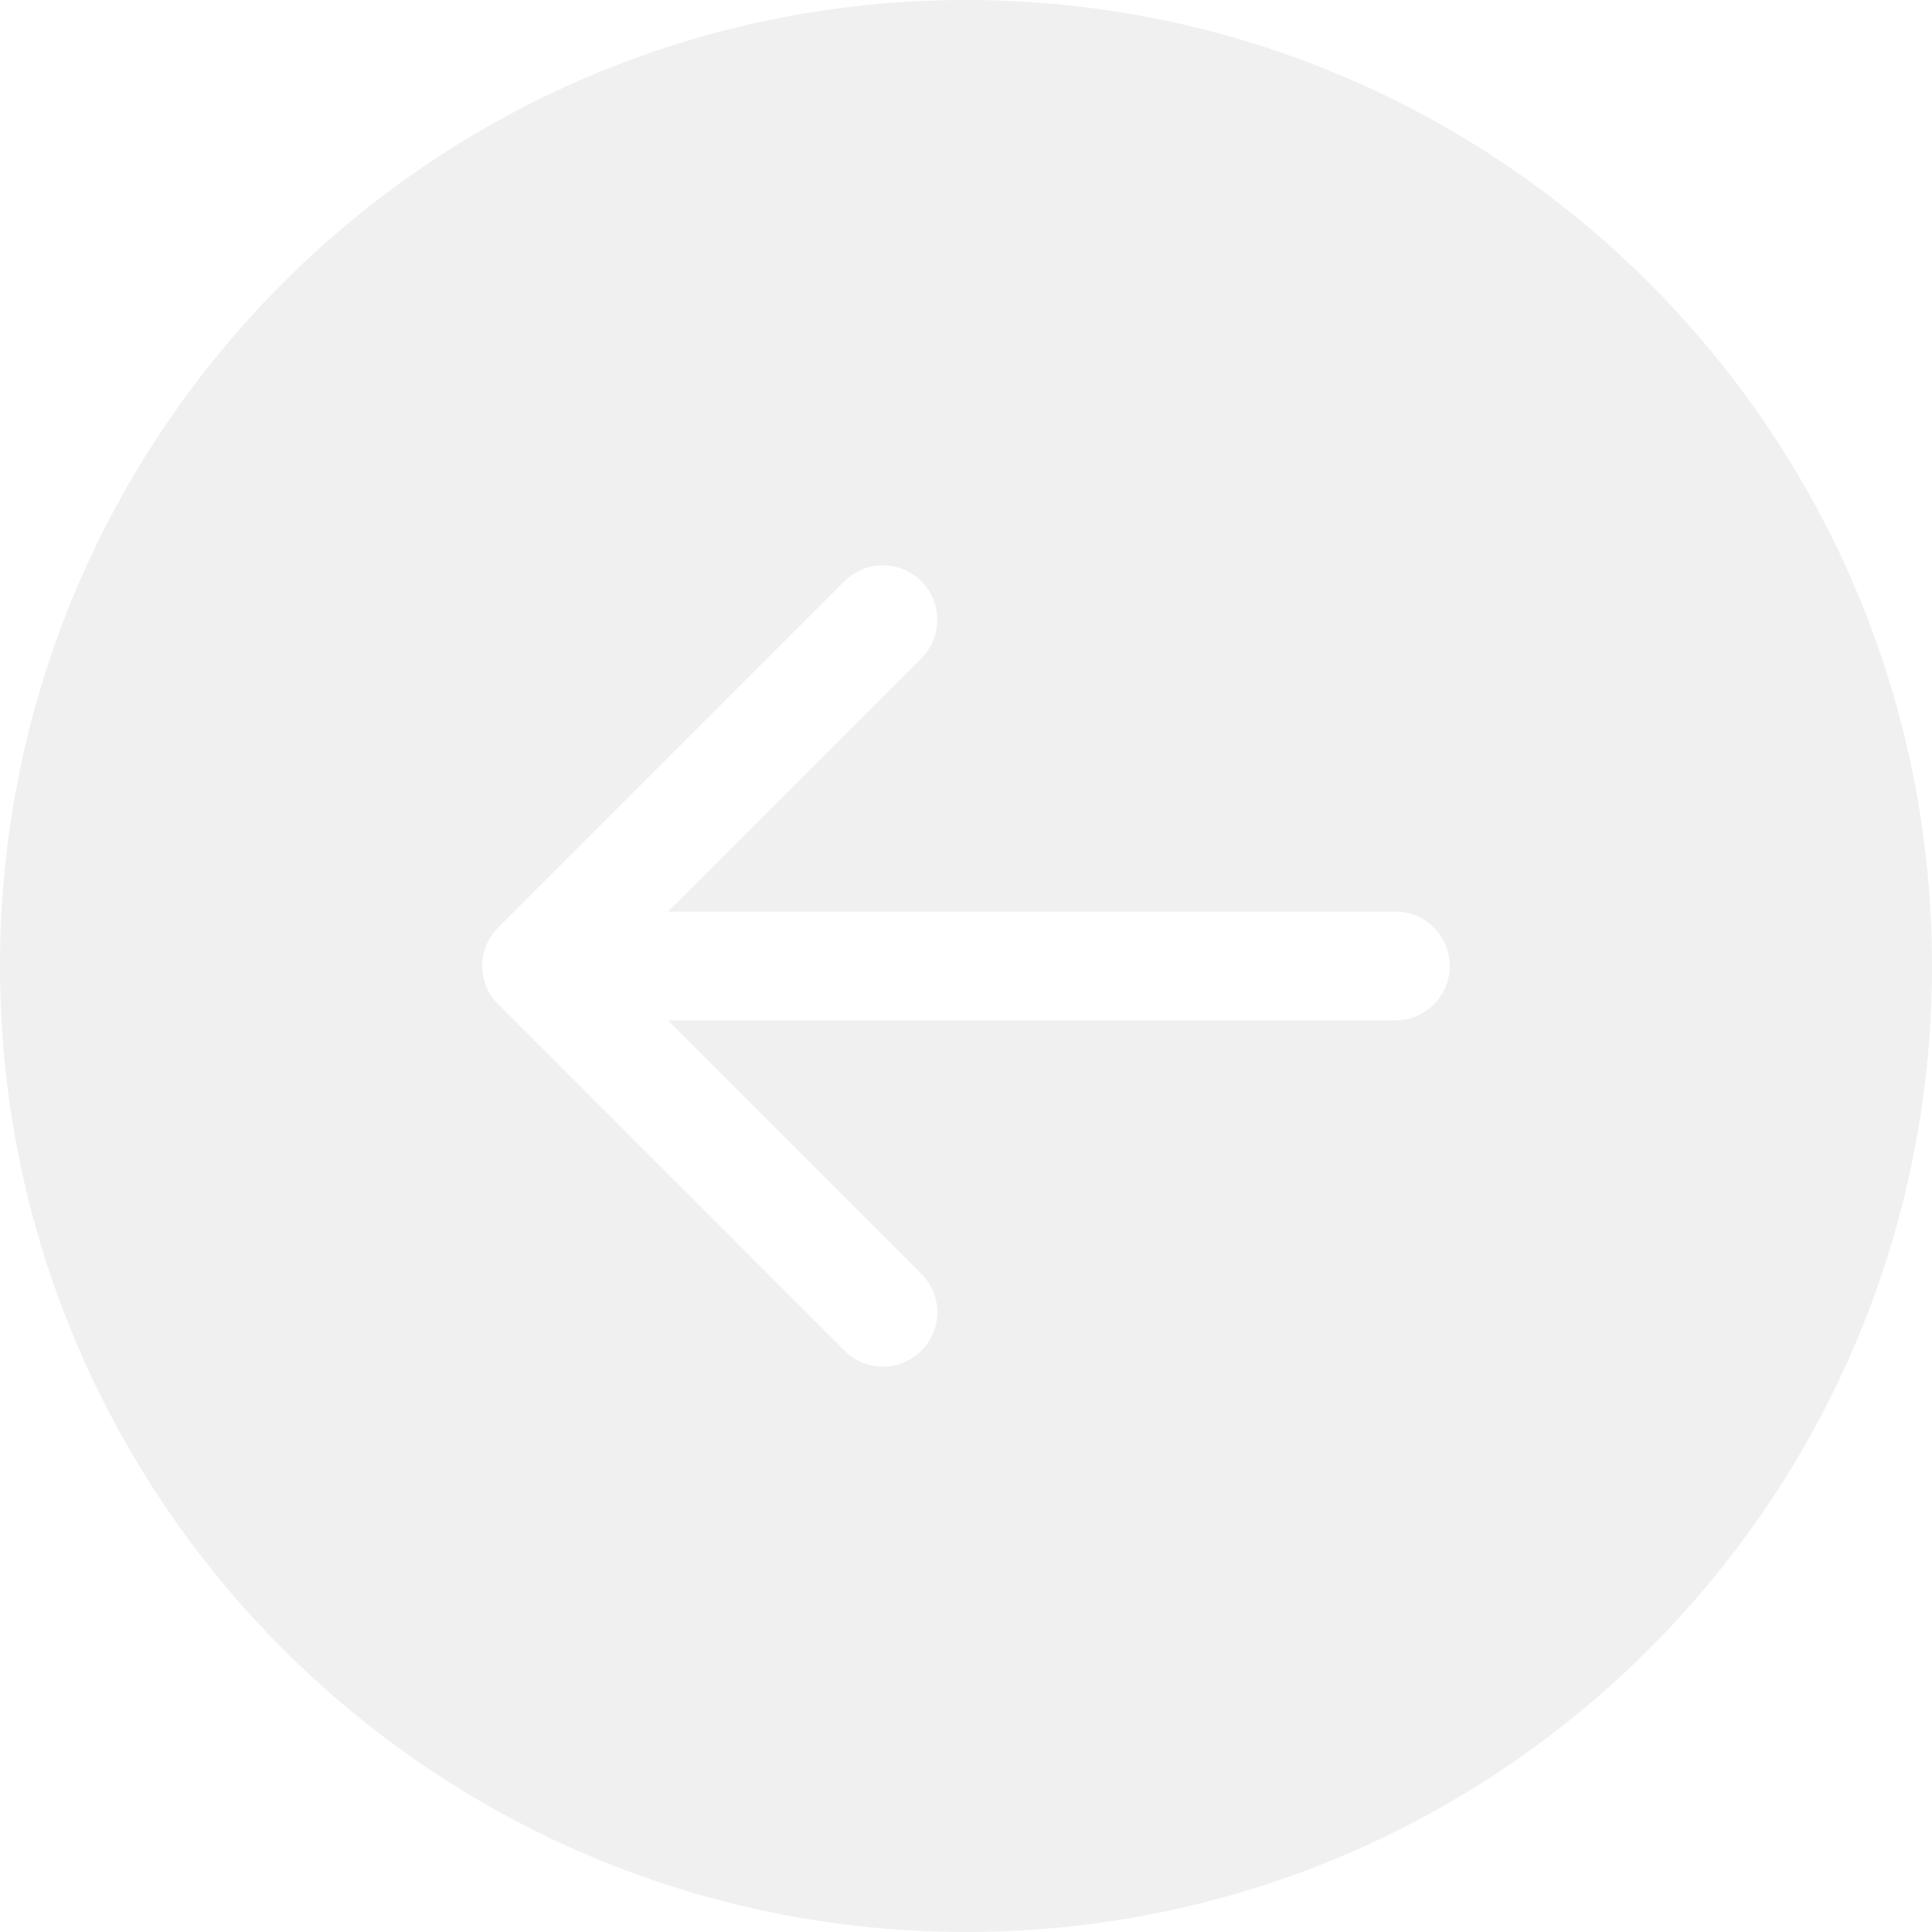
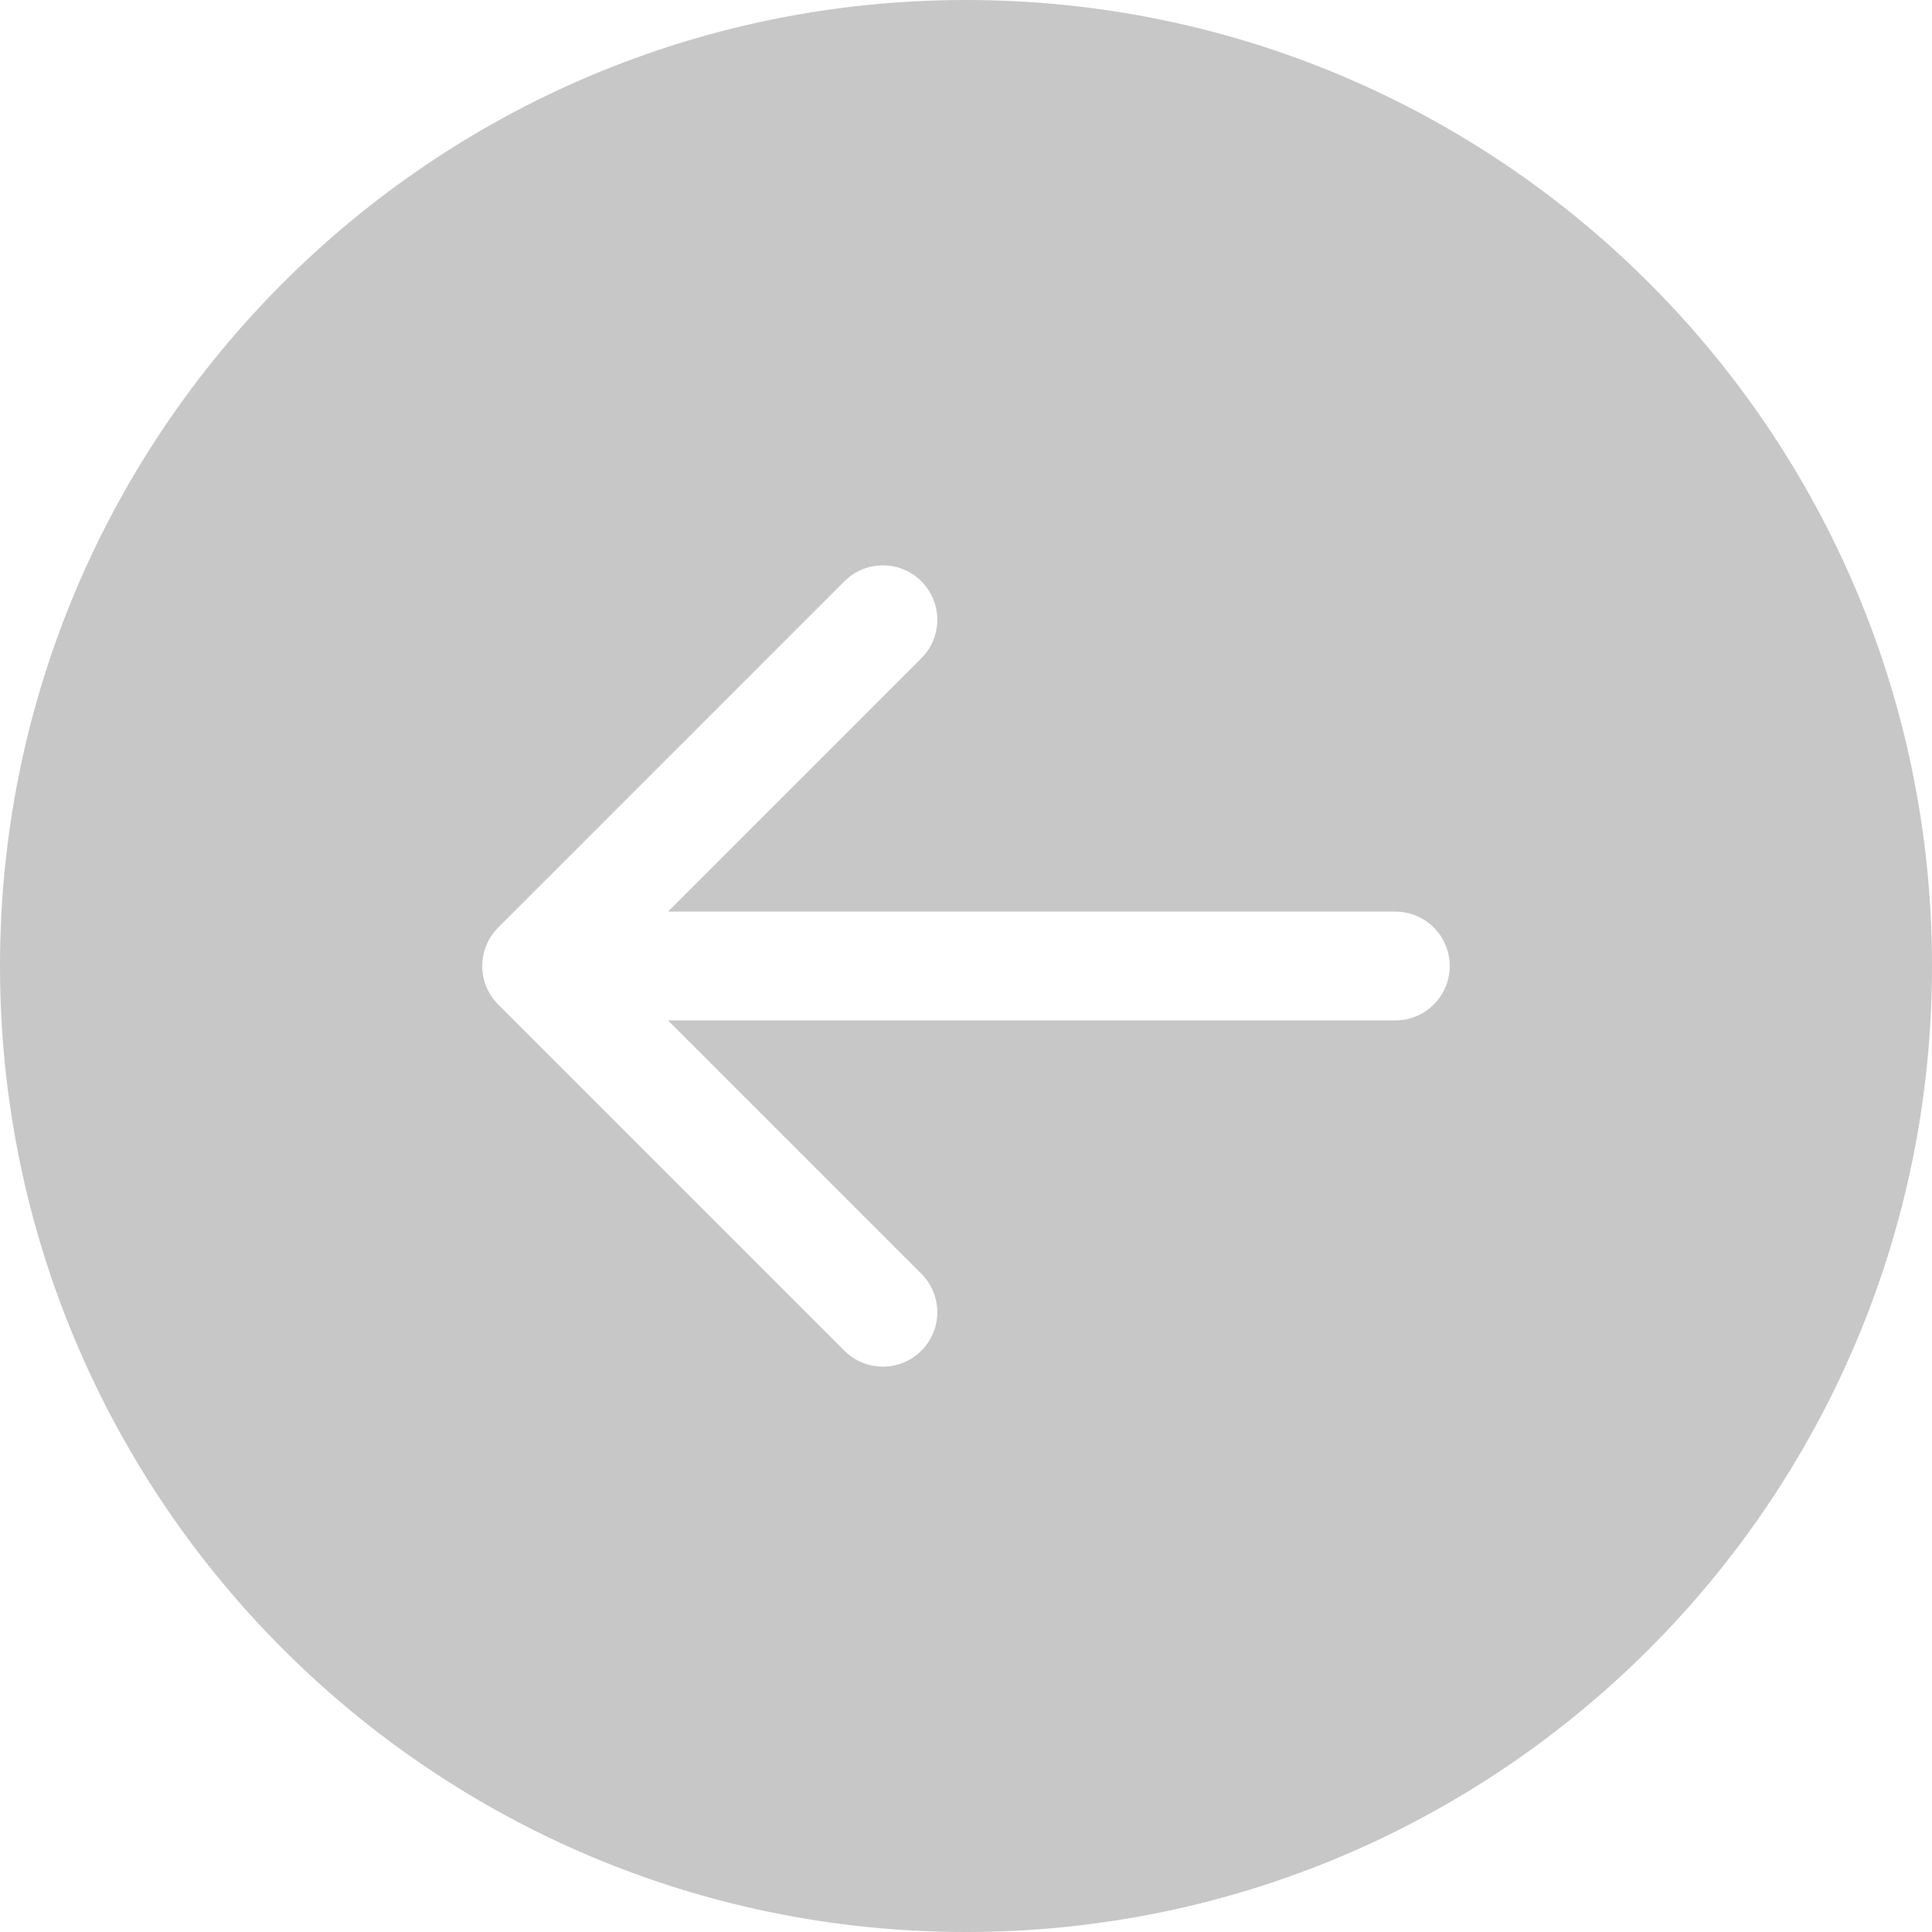
<svg xmlns="http://www.w3.org/2000/svg" width="800" height="800" viewBox="0 0 800 800" fill="none">
-   <path fill-rule="evenodd" clip-rule="evenodd" d="M400 800C179.086 800 0 620.914 0 400C0 179.086 179.086 0 400 0C620.914 0 800 179.086 800 400C800 620.914 620.914 800 400 800ZM206.293 384.07L349.658 240.705C358.456 231.907 372.72 231.907 381.518 240.705C390.315 249.502 390.315 263.766 381.518 272.564L276.609 377.472L577.778 377.472C590.219 377.472 600.305 387.558 600.305 400C600.305 412.442 590.219 422.528 577.778 422.528L276.609 422.528L381.518 527.436C390.315 536.234 390.315 550.498 381.518 559.295C372.72 568.093 358.456 568.093 349.659 559.295L206.293 415.93C197.495 407.132 197.495 392.868 206.293 384.07Z" fill="#F0F0F0" />
+   <path fill-rule="evenodd" clip-rule="evenodd" d="M400 800C179.086 800 0 620.914 0 400C0 179.086 179.086 0 400 0C620.914 0 800 179.086 800 400C800 620.914 620.914 800 400 800ZM206.293 384.07L349.658 240.705C358.456 231.907 372.72 231.907 381.518 240.705C390.315 249.502 390.315 263.766 381.518 272.564L276.609 377.472L577.778 377.472C590.219 377.472 600.305 387.558 600.305 400C600.305 412.442 590.219 422.528 577.778 422.528L276.609 422.528L381.518 527.436C390.315 536.234 390.315 550.498 381.518 559.295C372.72 568.093 358.456 568.093 349.659 559.295L206.293 415.93C197.495 407.132 197.495 392.868 206.293 384.07Z" fill="#C7C7C7" />
</svg>
